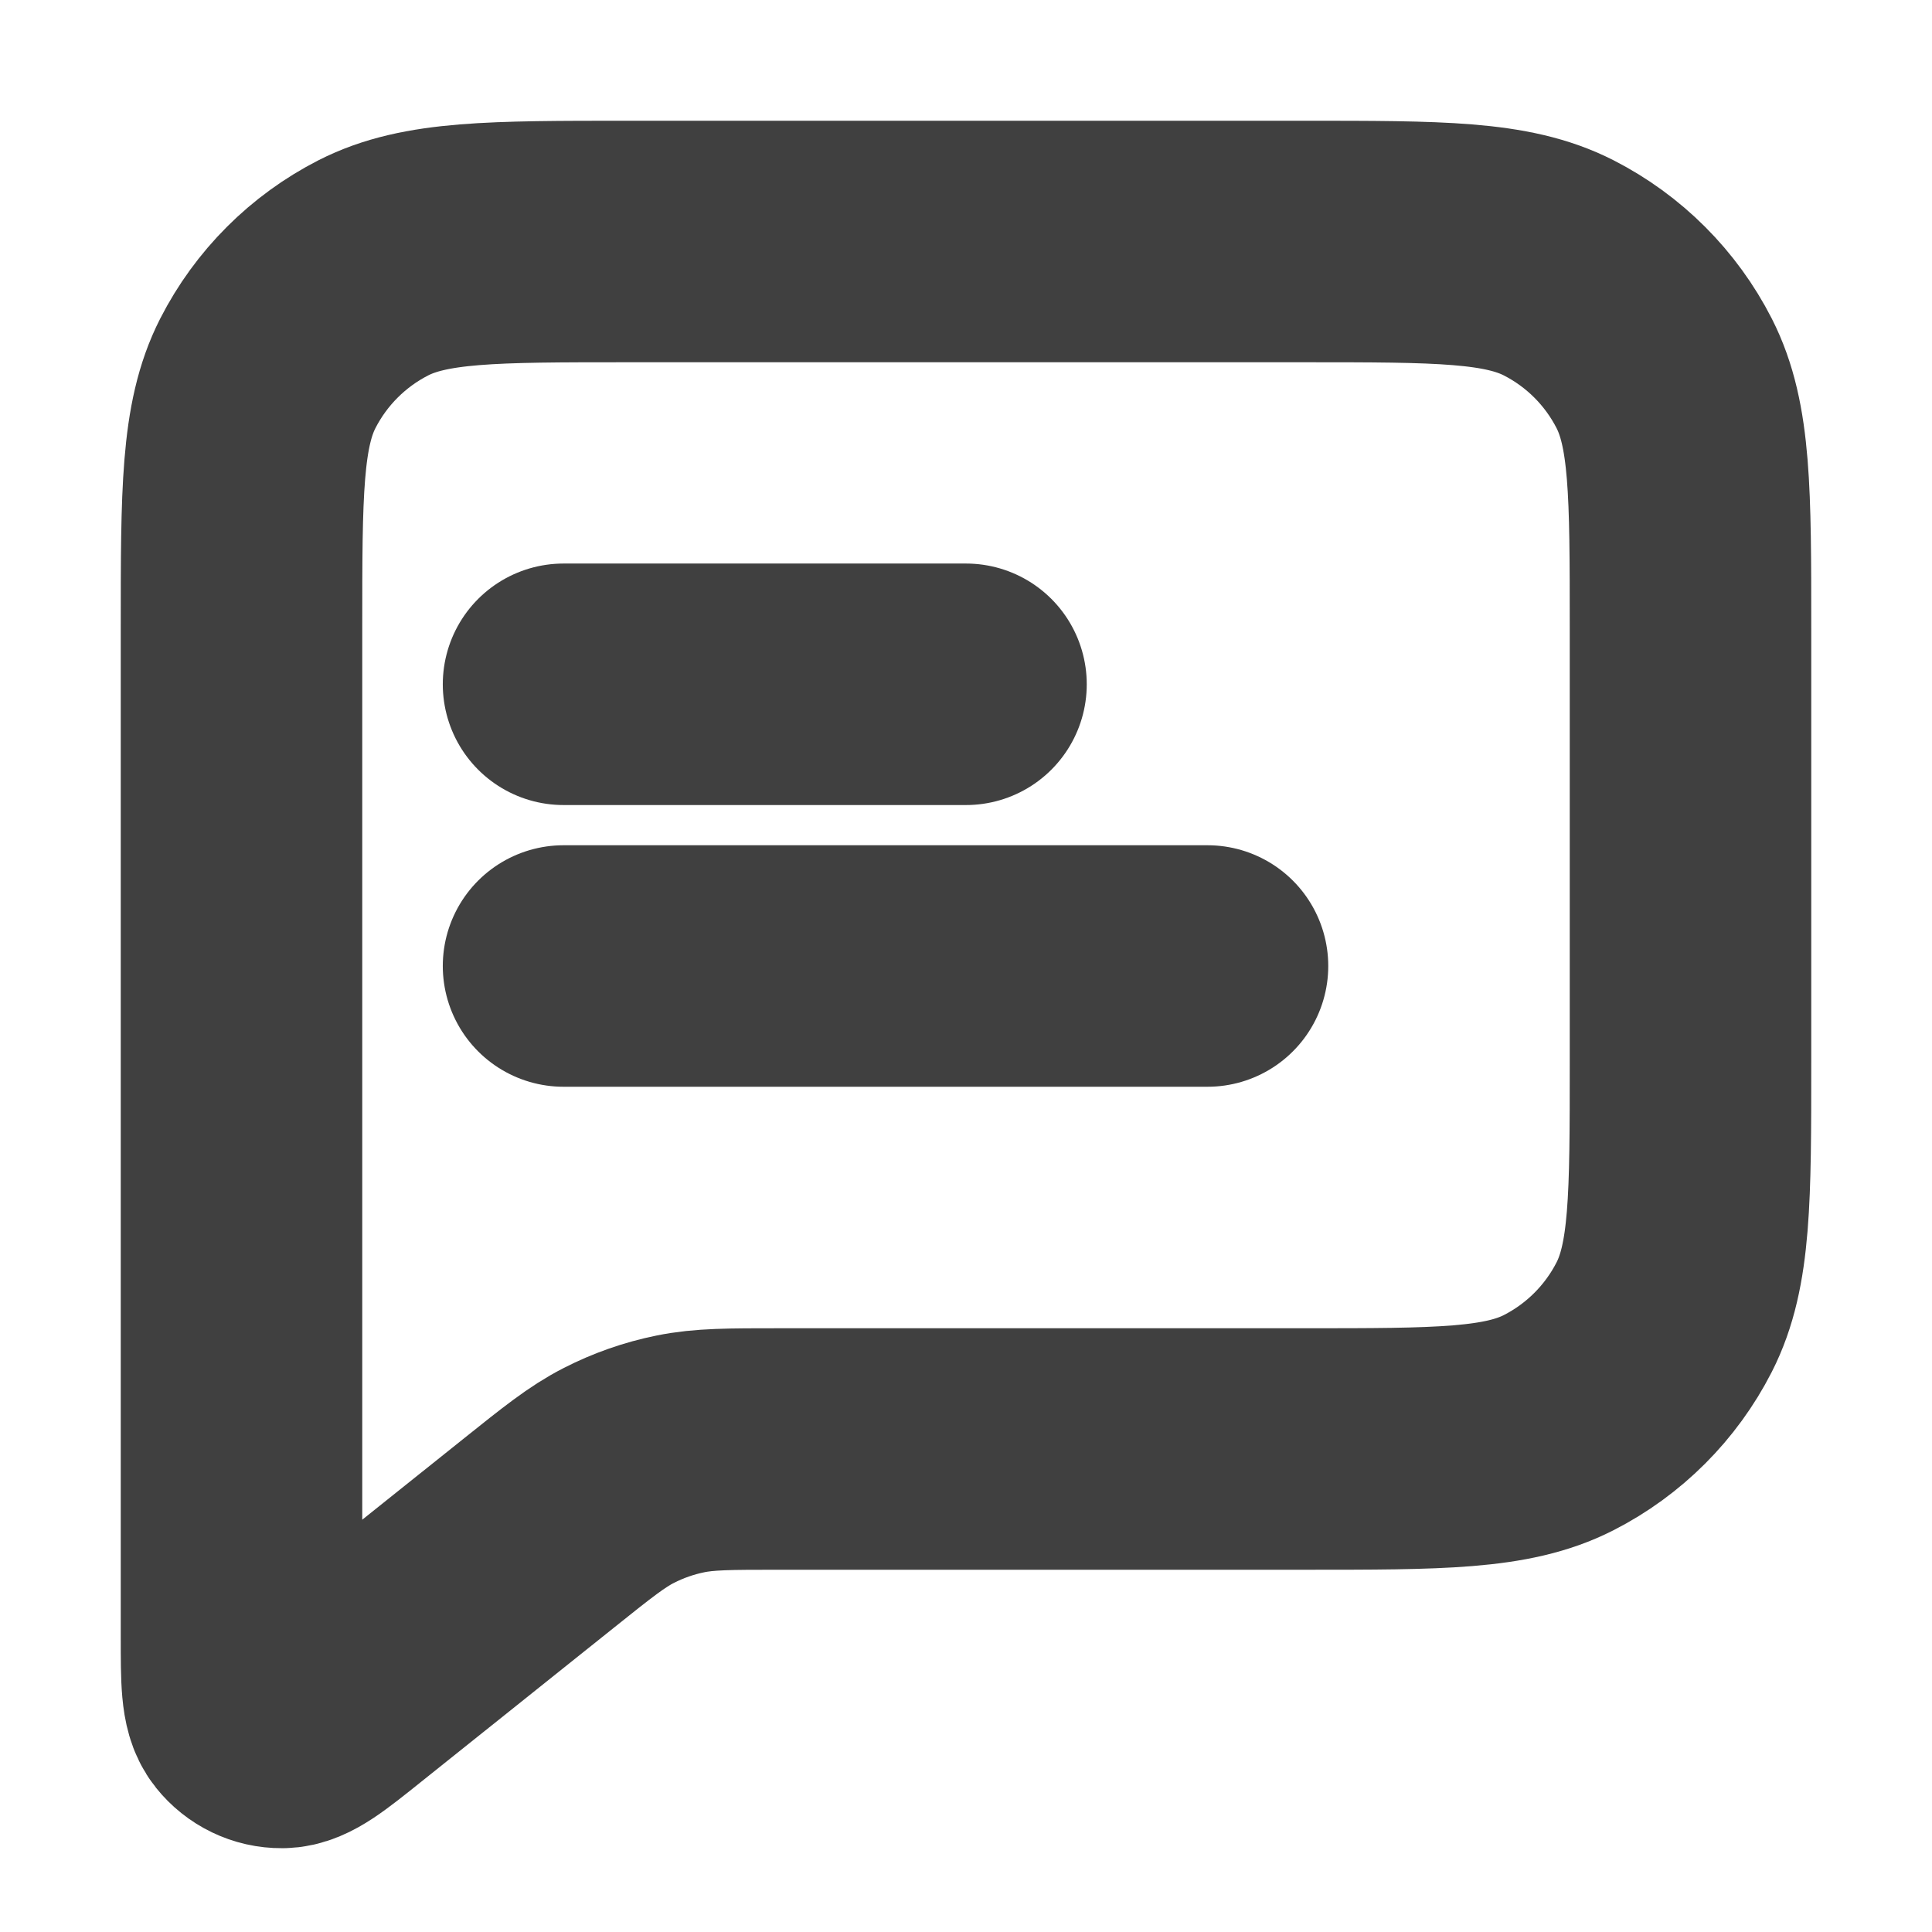
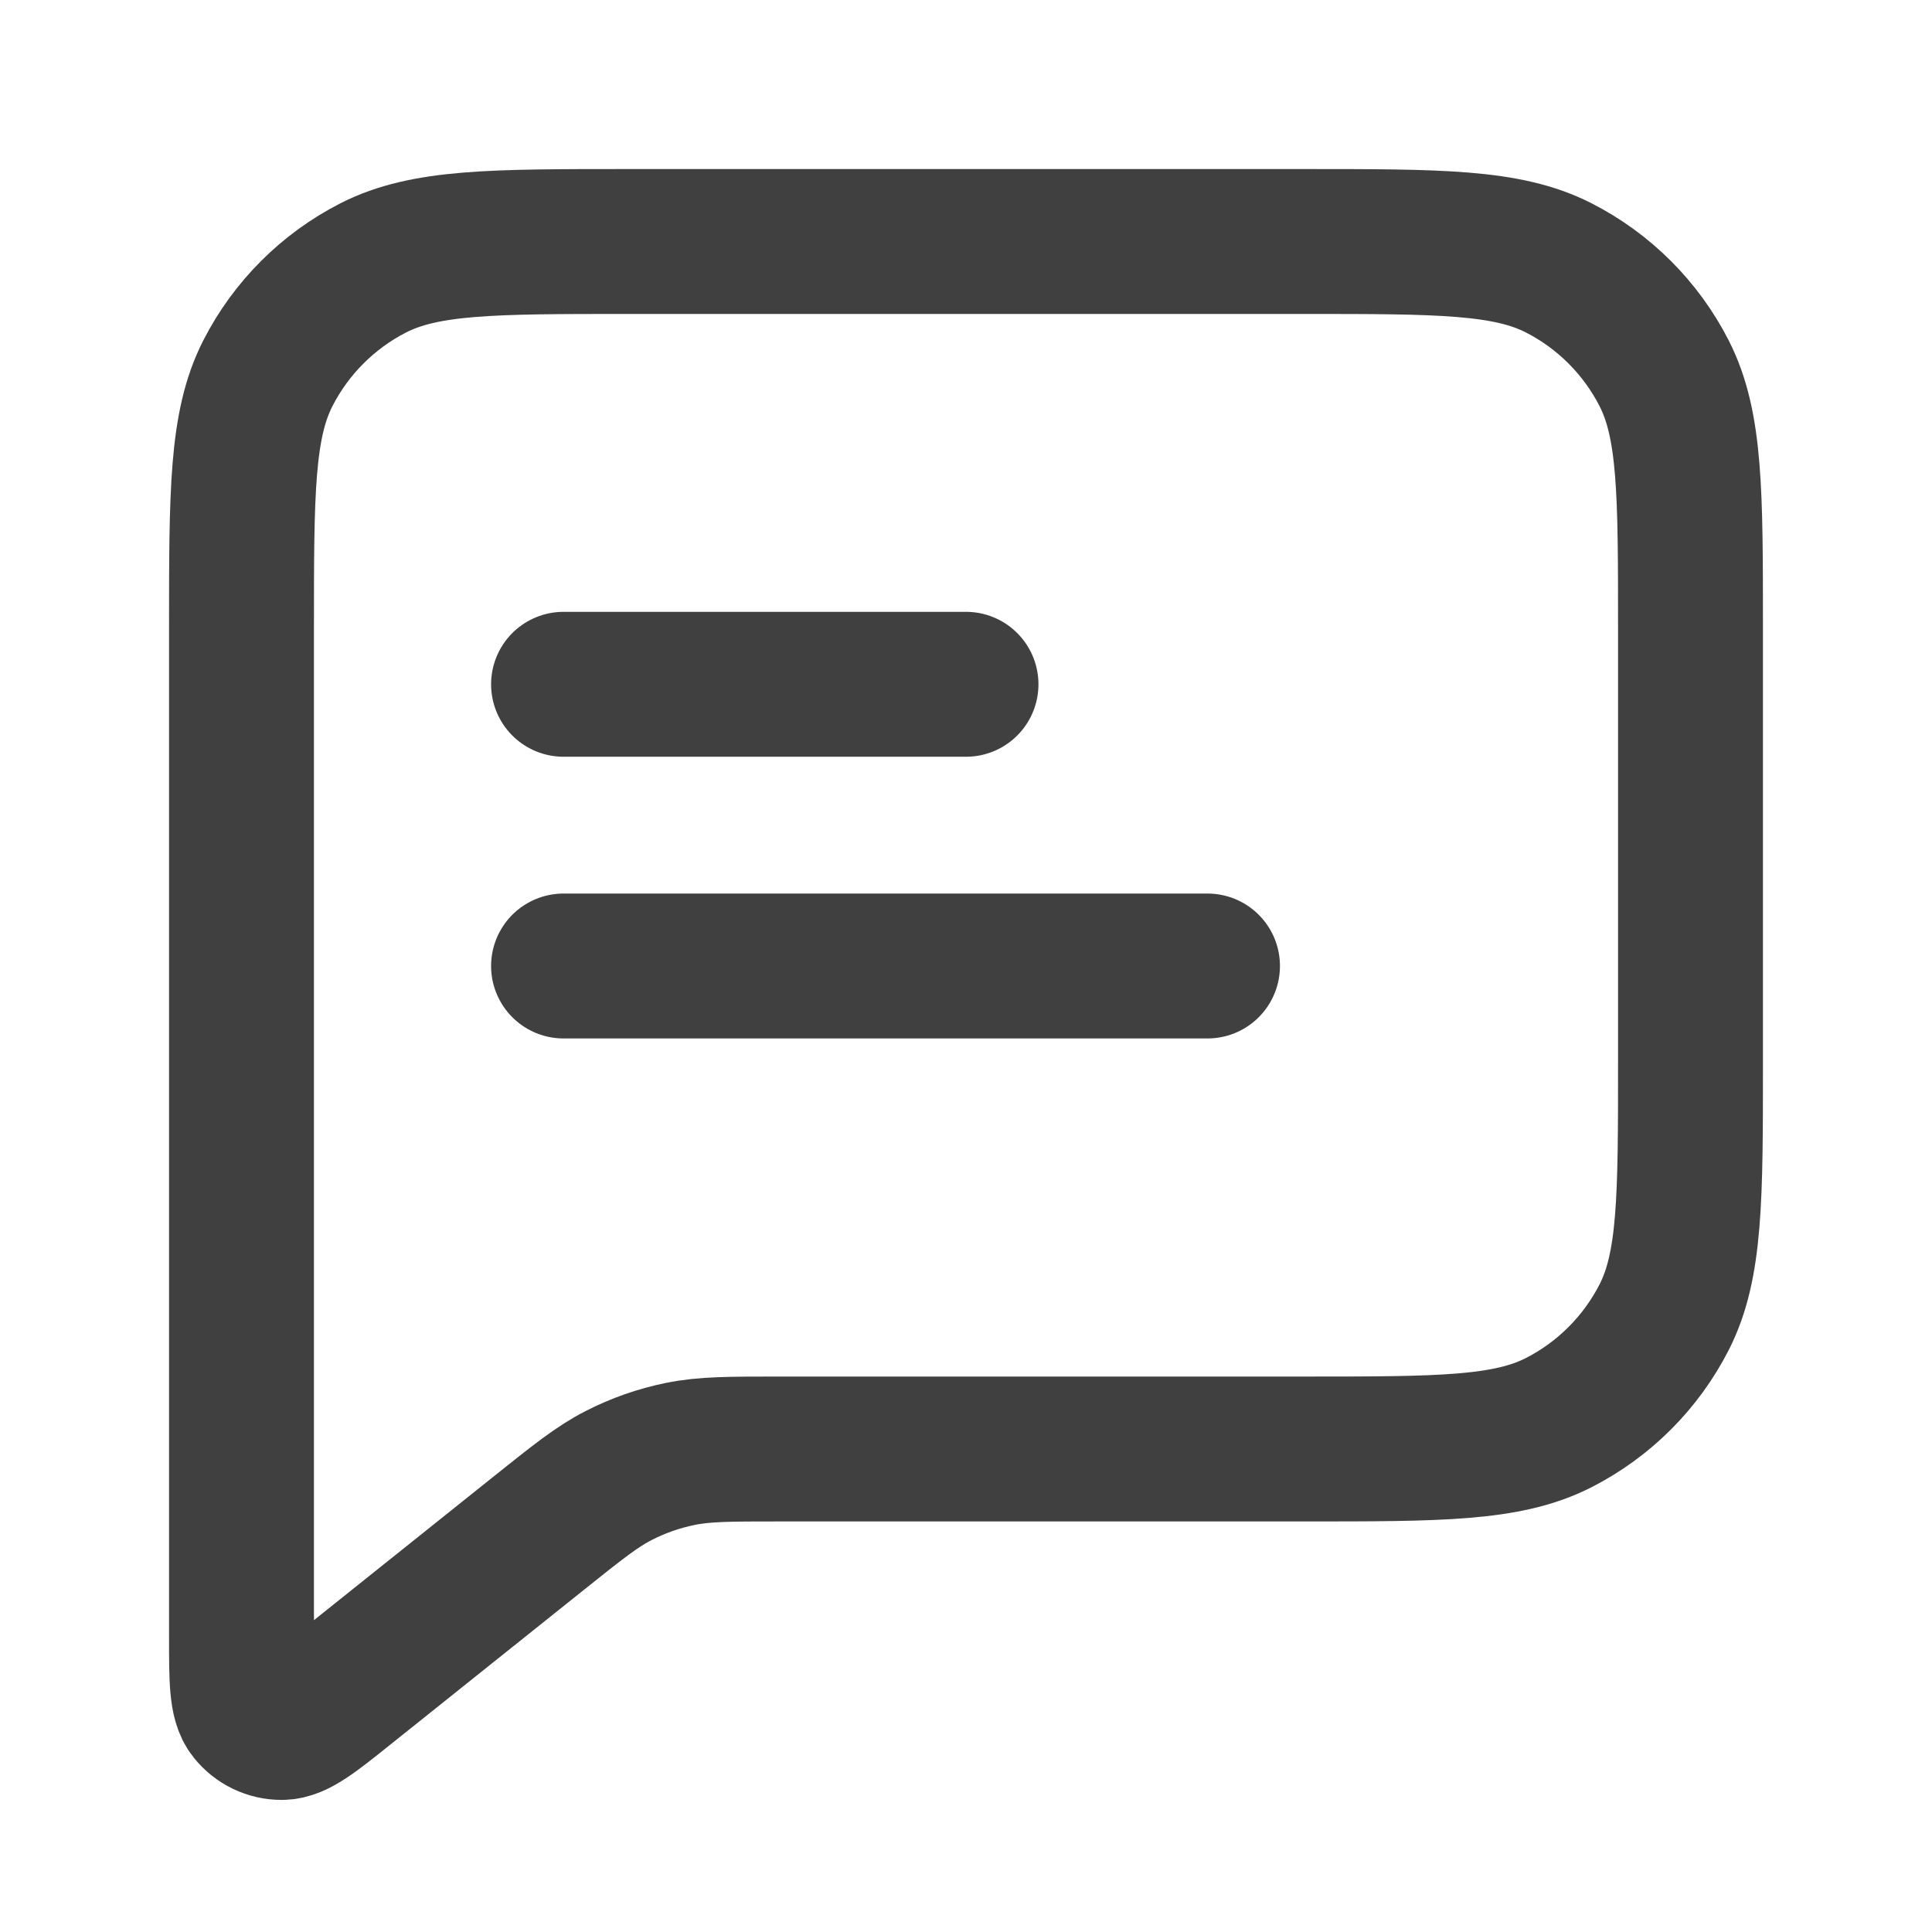
<svg xmlns="http://www.w3.org/2000/svg" preserveAspectRatio="none" overflow="visible" style="display: block;" width="16" height="16" viewBox="0 0 16 16" fill="none">
  <g id="Leading Icon">
-     <path id="Icon" d="M4.667 5.667H8M4.667 8H10M6.456 12H10.8C11.92 12 12.48 12 12.908 11.782C13.284 11.59 13.59 11.284 13.782 10.908C14 10.48 14 9.92 14 8.8V5.2C14 4.08 14 3.52 13.782 3.092C13.59 2.716 13.284 2.41 12.908 2.218C12.48 2 11.92 2 10.8 2H5.2C4.08 2 3.52 2 3.092 2.218C2.716 2.41 2.41 2.716 2.218 3.092C2 3.52 2 4.08 2 5.2V13.557C2 13.912 2 14.09 2.073 14.181C2.136 14.26 2.232 14.307 2.334 14.306C2.45 14.306 2.589 14.195 2.866 13.973L4.457 12.701C4.782 12.441 4.944 12.311 5.125 12.219C5.285 12.137 5.456 12.077 5.633 12.041C5.832 12 6.04 12 6.456 12Z" stroke-width="2" stroke-linecap="round" stroke-linejoin="round" stroke="#404040" />
+     <path id="Icon" d="M4.667 5.667H8M4.667 8H10M6.456 12H10.8C11.92 12 12.48 12 12.908 11.782C13.284 11.59 13.59 11.284 13.782 10.908C14 10.48 14 9.92 14 8.8V5.2C14 4.08 14 3.52 13.782 3.092C13.59 2.716 13.284 2.41 12.908 2.218C12.48 2 11.92 2 10.8 2H5.2C4.08 2 3.52 2 3.092 2.218C2.716 2.41 2.41 2.716 2.218 3.092C2 3.52 2 4.08 2 5.2V13.557C2 13.912 2 14.09 2.073 14.181C2.136 14.26 2.232 14.307 2.334 14.306C2.45 14.306 2.589 14.195 2.866 13.973L4.457 12.701C4.782 12.441 4.944 12.311 5.125 12.219C5.285 12.137 5.456 12.077 5.633 12.041C5.832 12 6.04 12 6.456 12Z" stroke-width="1.2" stroke-linecap="round" stroke-linejoin="round" stroke="#404040" />
  </g>
</svg>
